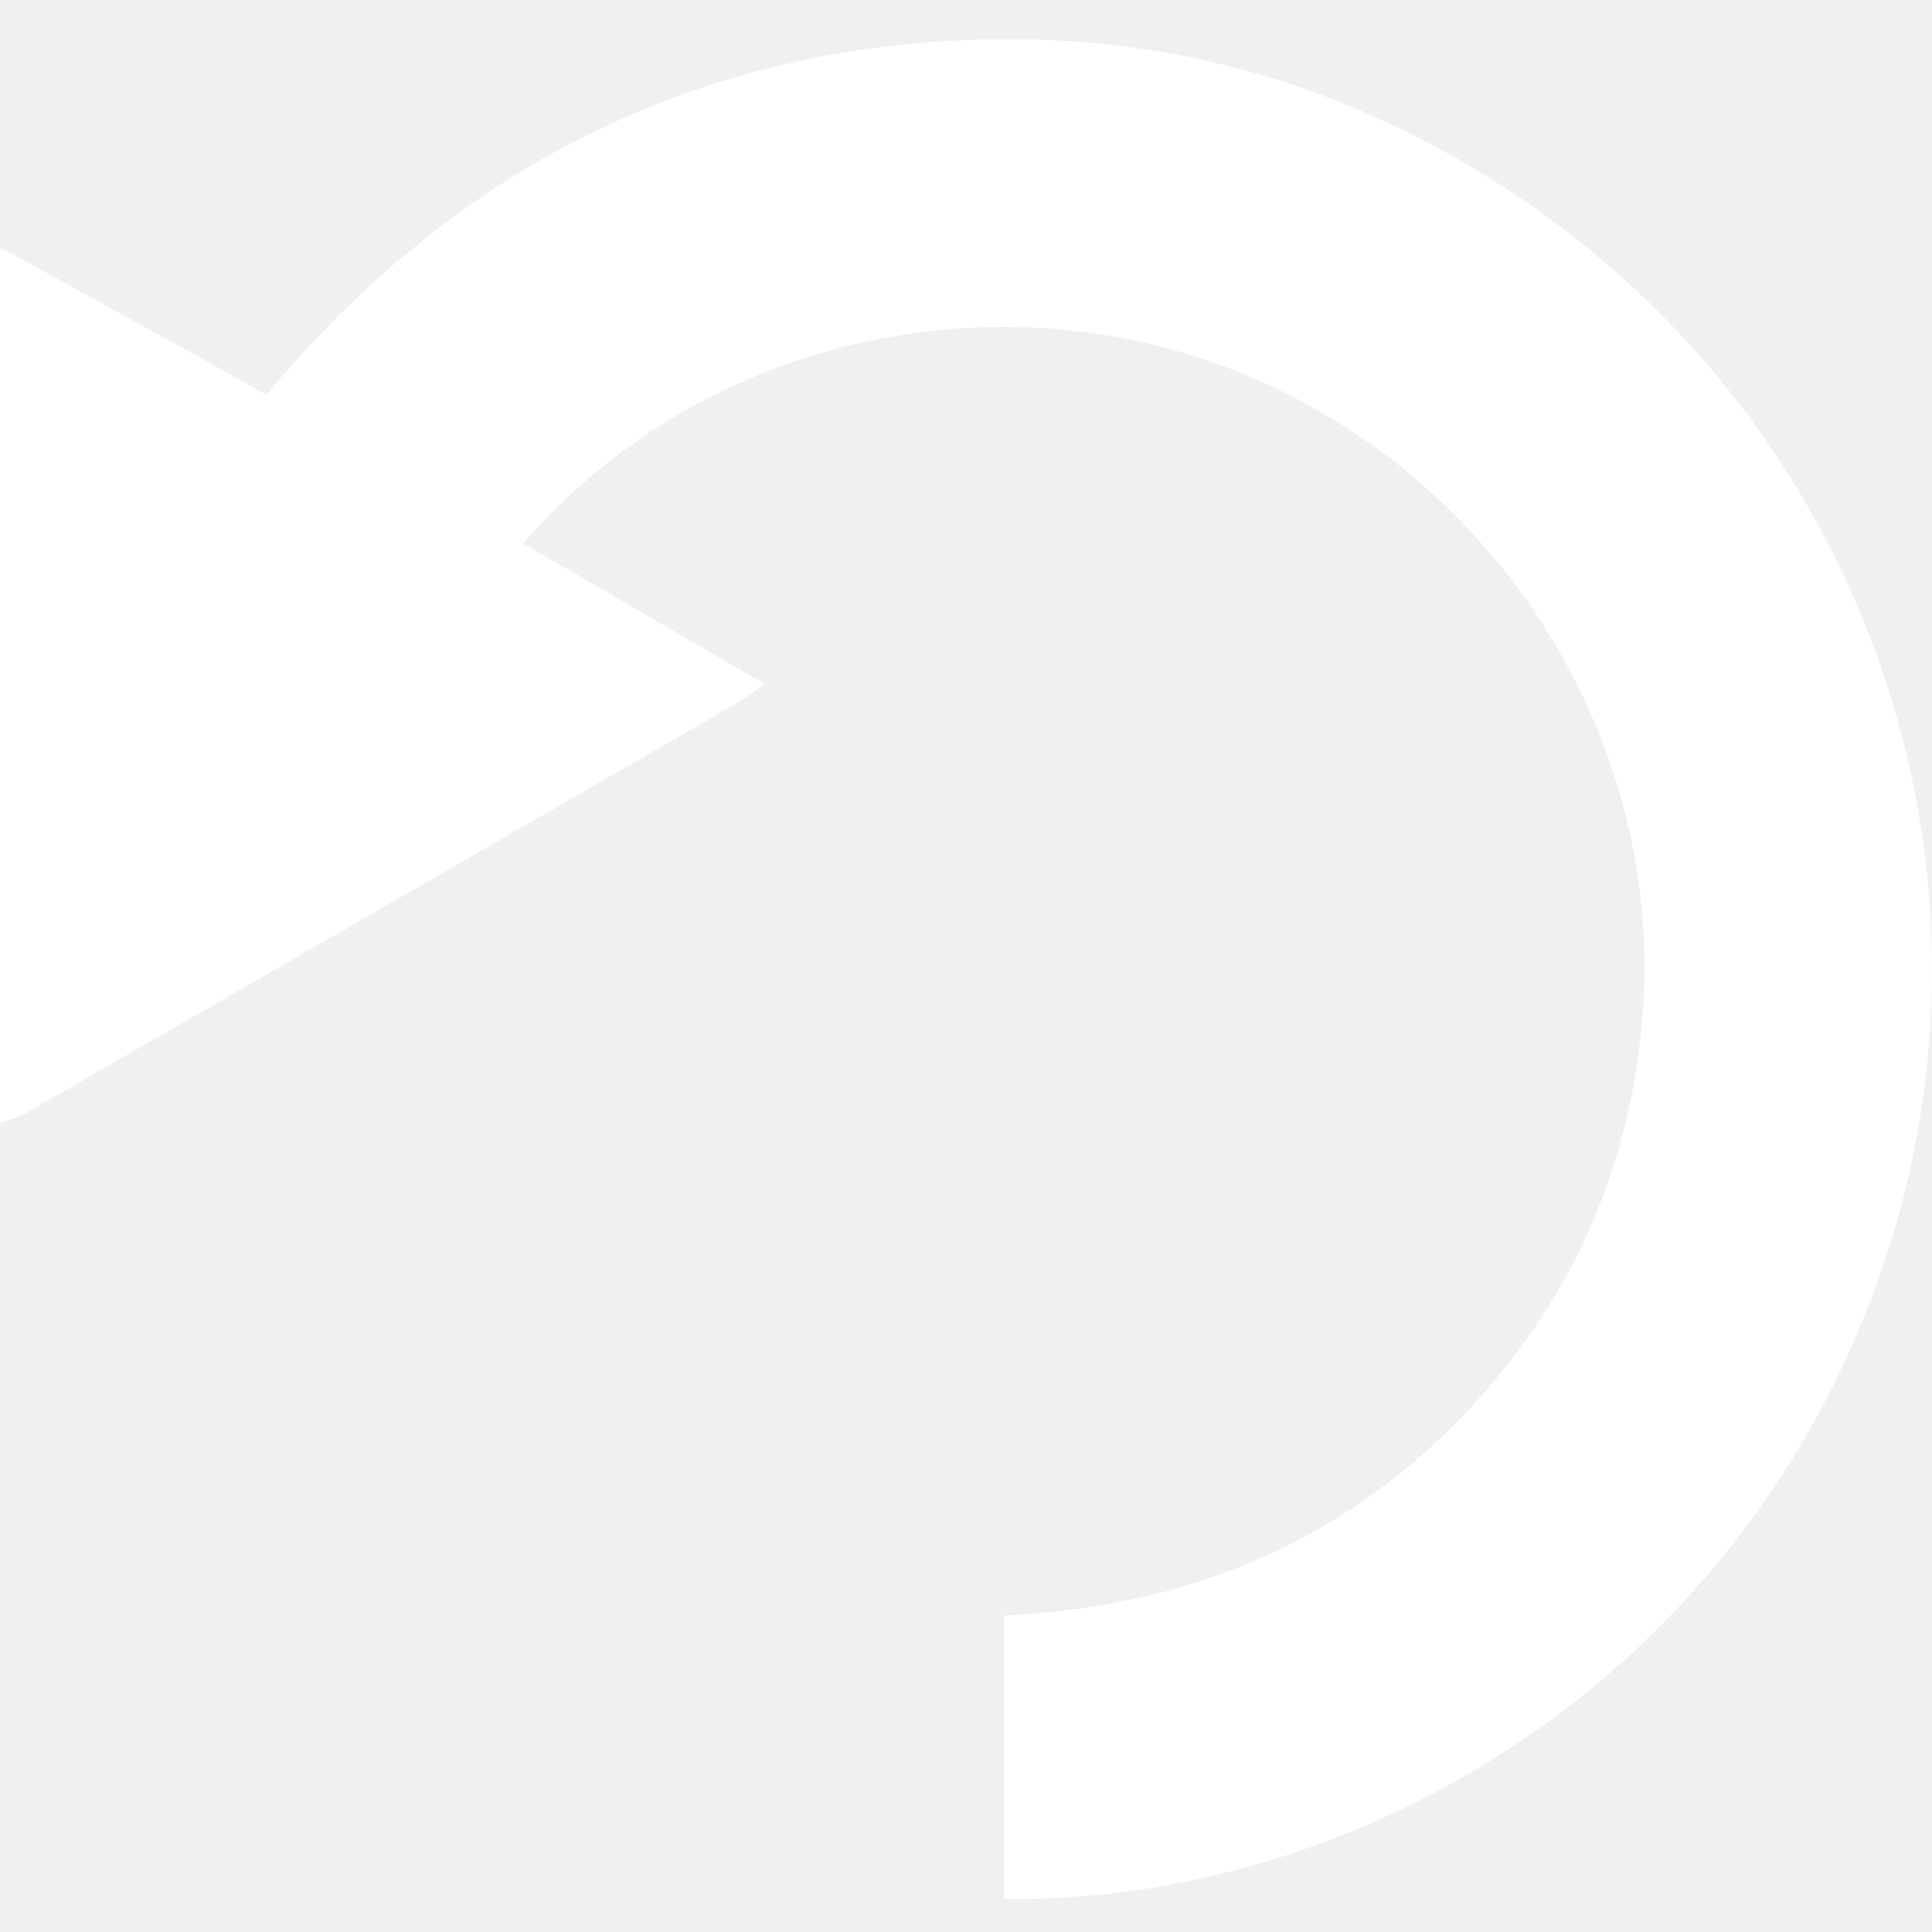
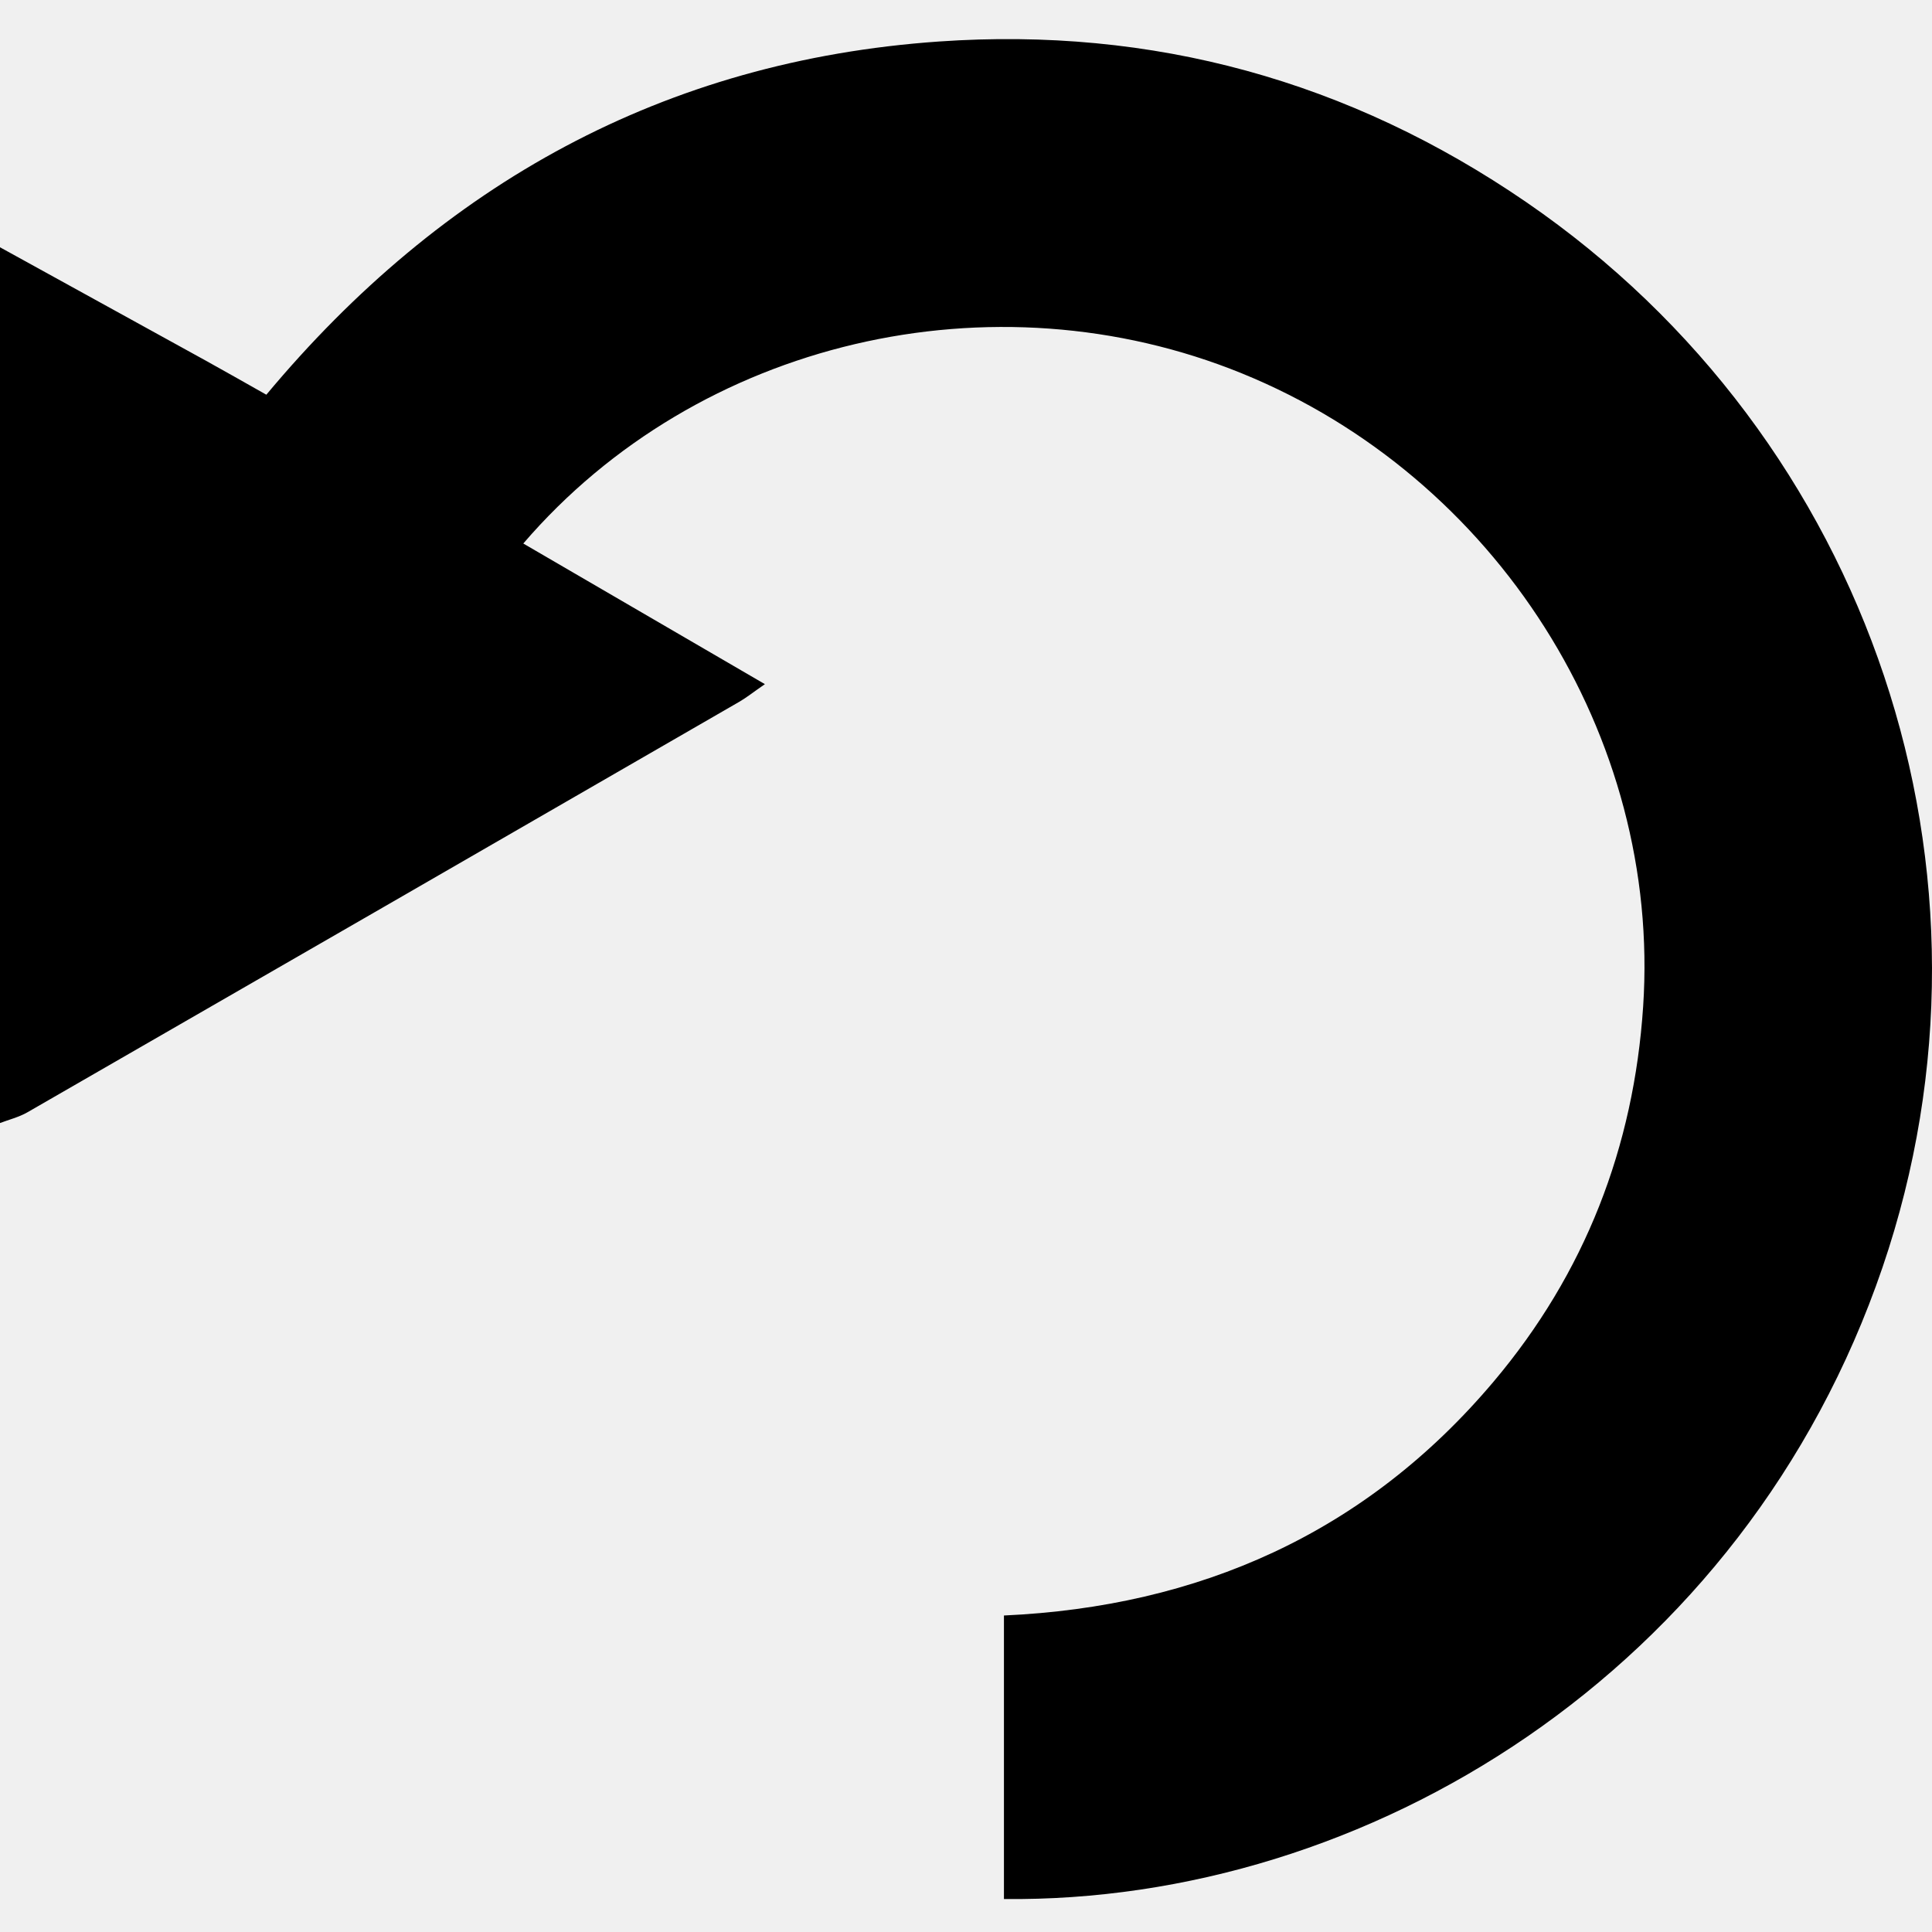
- <svg xmlns="http://www.w3.org/2000/svg" viewBox="0 0 250 250" fill="white">
+ <svg xmlns="http://www.w3.org/2000/svg" viewBox="0 0 250 250">
  <switch>
    <g>
      <path d="M-.113 31.935c8.904 4.904 17.81 9.802 26.709 14.714 2.507 1.384 4.993 2.807 7.868 4.426C57.24 23.782 85.983 7.847 121.495 5.371c27.659-1.928 53.113 5.077 76.006 20.788 44.611 30.614 63.473 86.919 46.099 137.829-17.883 52.399-66.749 82.265-113.69 81.745v-36.688c25.195-1.141 46.785-10.612 63.364-30.267 11.82-14.013 18.14-30.322 19.349-48.541 2.323-34.992-19.005-68.519-51.909-81.916-32.223-13.12-70.379-4.319-93 22.01l31.263 18.198c-1.545 1.07-2.387 1.747-3.312 2.281a81656.22 81656.22 0 0 1-92.099 53.112c-1.128.65-2.448.967-3.679 1.439V31.935z" />
    </g>
  </switch>
</svg>
